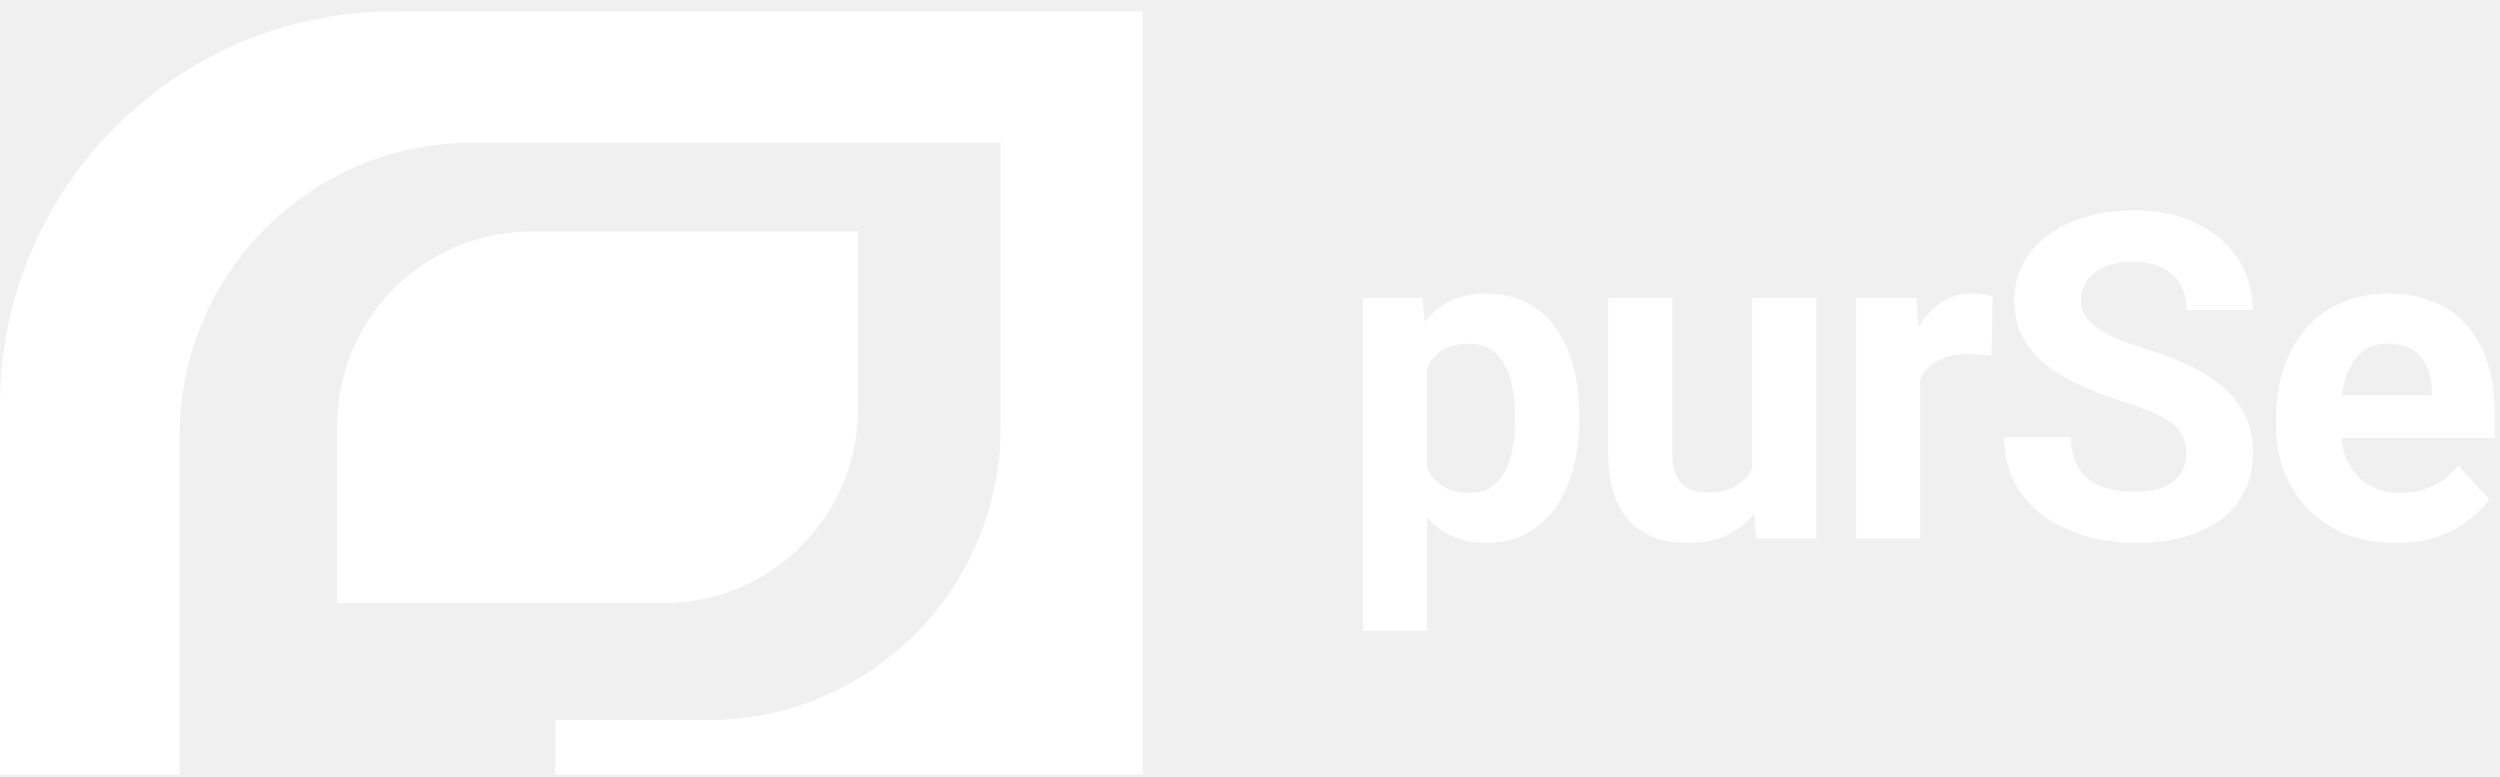
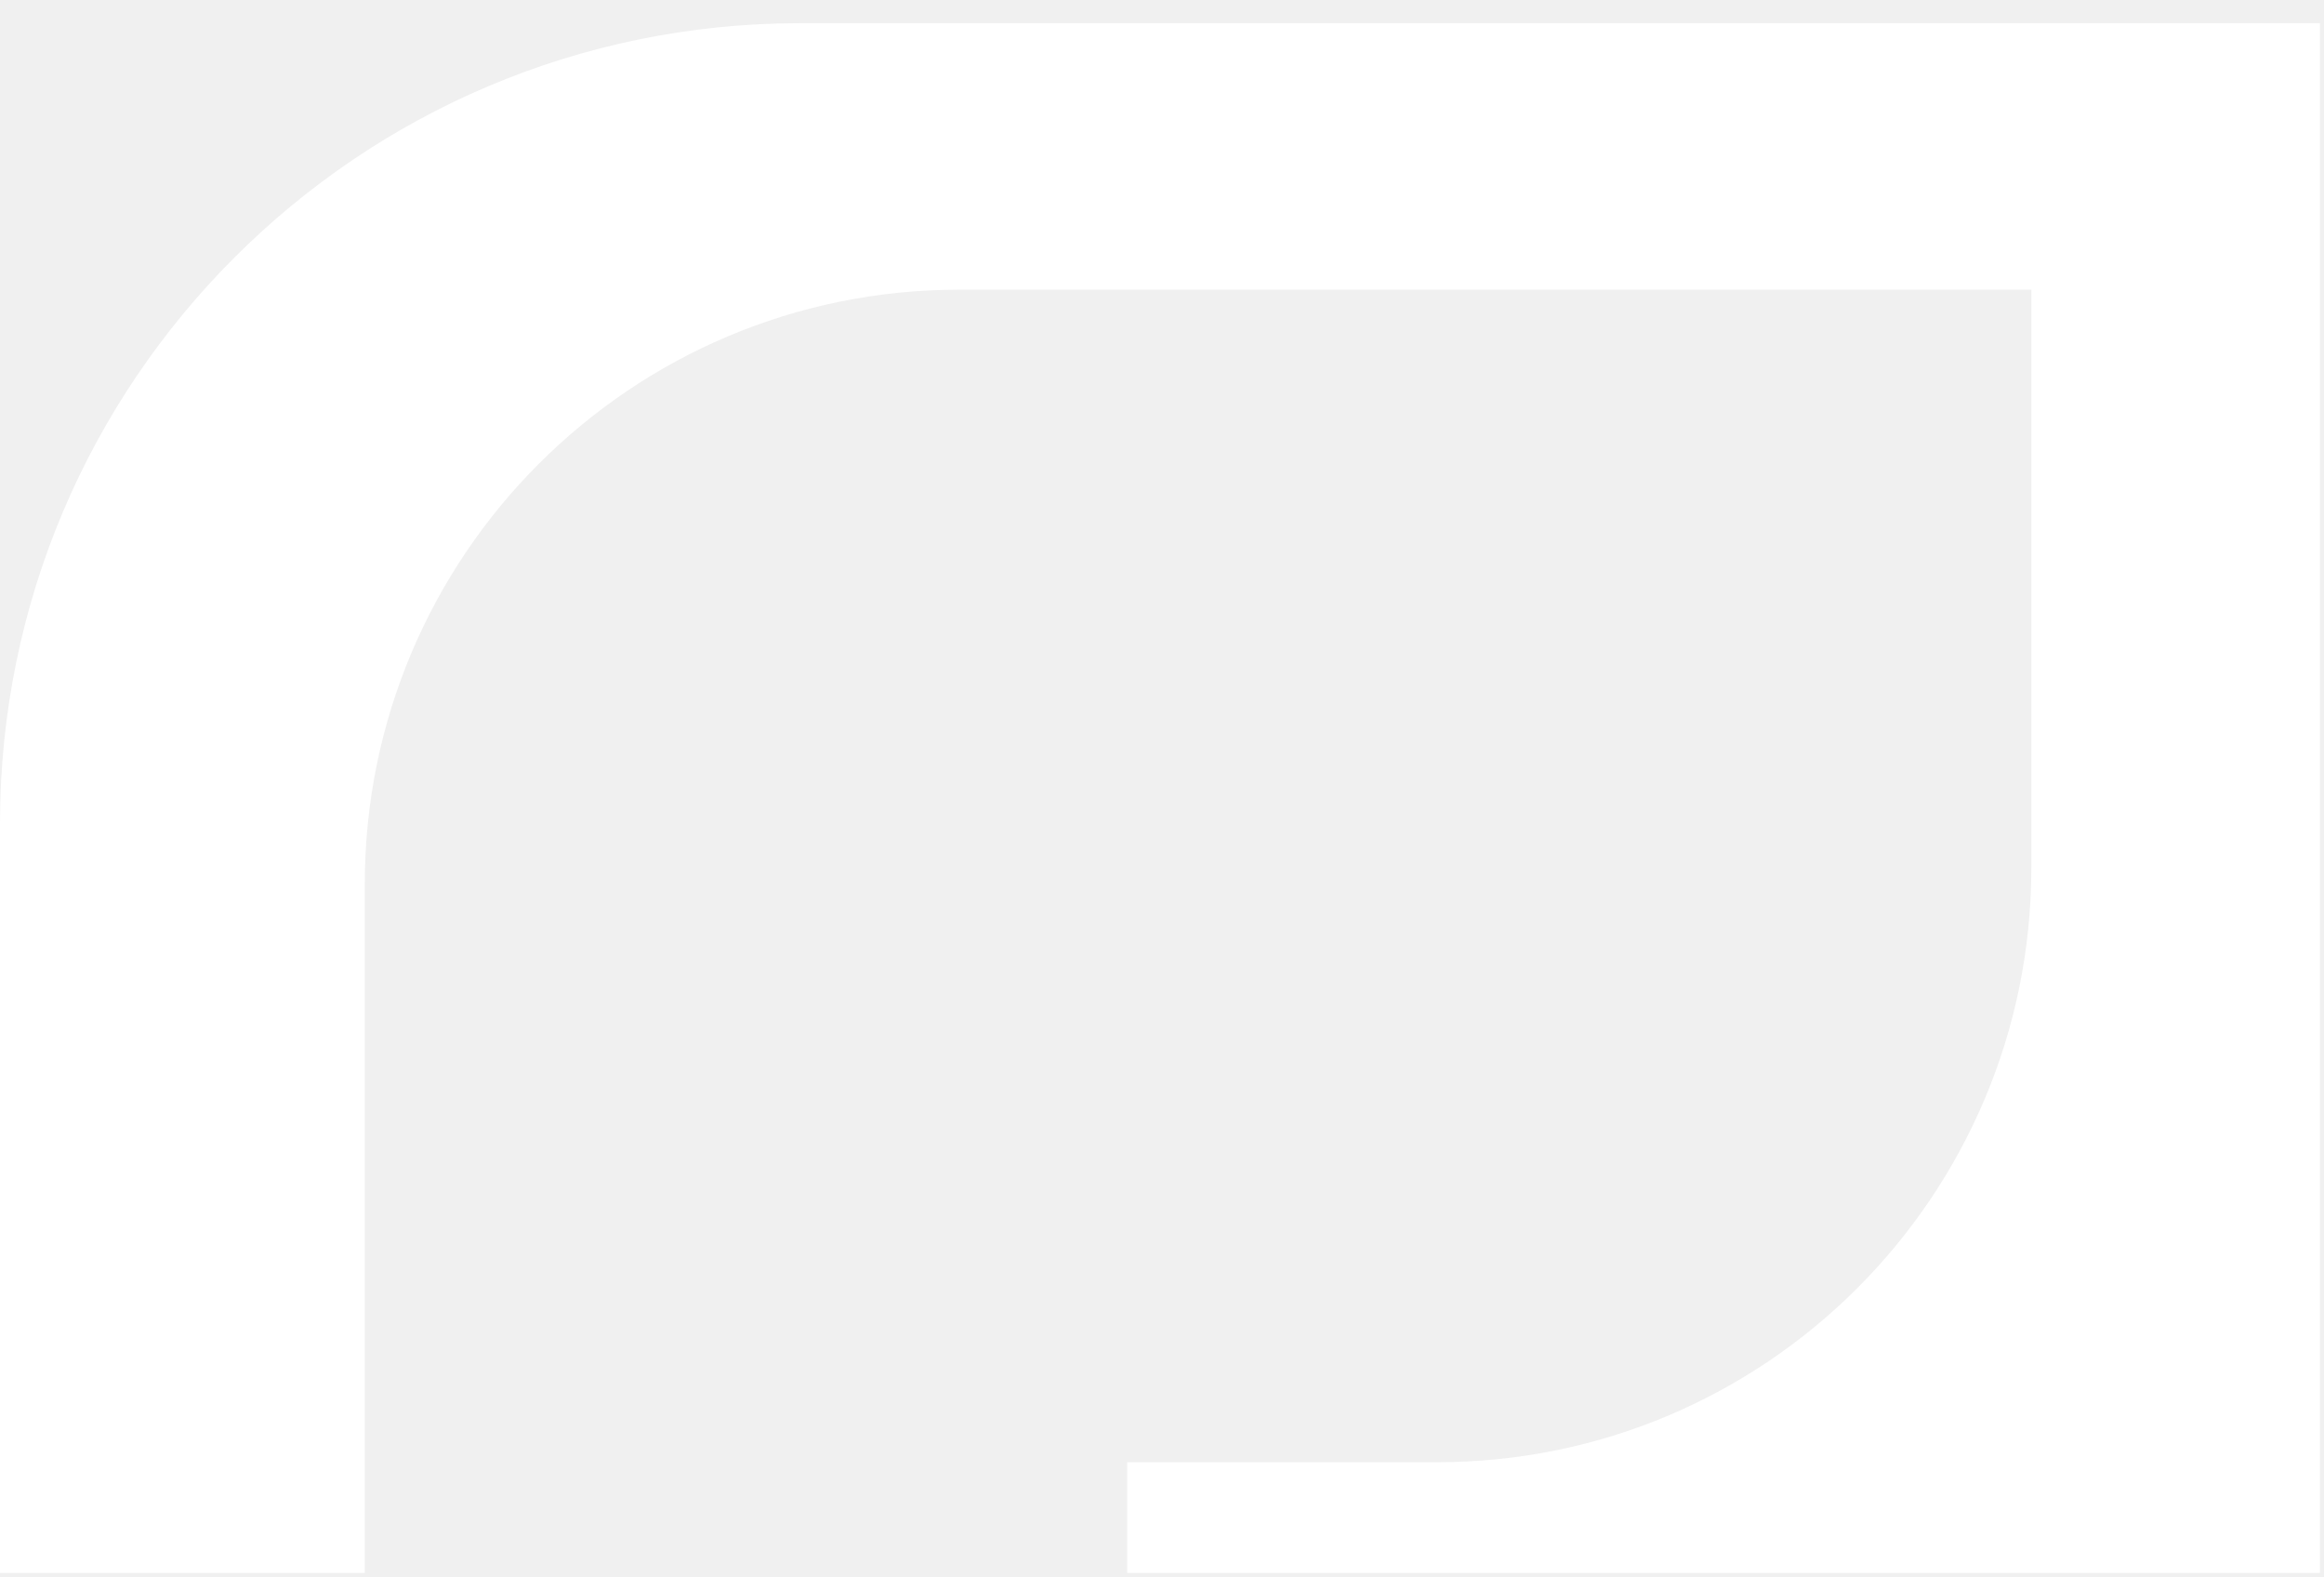
- <svg xmlns="http://www.w3.org/2000/svg" width="190" height="59" viewBox="0 0 190 59" fill="none">
-   <path d="M50.45 45.826H25.624V32.354C25.624 24.221 32.222 17.593 40.385 17.593H65.211V31.065C65.211 39.228 58.613 45.826 50.45 45.826Z" fill="white" />
+ <svg xmlns="http://www.w3.org/2000/svg" width="87" height="59" viewBox="0 0 87 59" fill="none">
  <path d="M86.847 0.868V58.868H42.196V54.725H53.796C66.102 54.725 76.044 44.752 76.044 32.477V10.842H35.905C23.599 10.842 13.656 20.815 13.656 33.09V58.868H0V30.82C0 14.279 13.411 0.868 29.951 0.868H86.847Z" fill="white" />
-   <path d="M108.455 26.159V47.955H103.589V22.645H108.1L108.455 26.159ZM120.028 31.583V31.937C120.028 33.267 119.871 34.5 119.555 35.638C119.251 36.775 118.801 37.767 118.204 38.611C117.607 39.445 116.863 40.098 115.973 40.571C115.095 41.033 114.081 41.264 112.932 41.264C111.817 41.264 110.848 41.039 110.026 40.588C109.204 40.138 108.511 39.507 107.948 38.696C107.396 37.873 106.951 36.922 106.613 35.84C106.275 34.759 106.016 33.599 105.836 32.36V31.431C106.016 30.101 106.275 28.885 106.613 27.781C106.951 26.666 107.396 25.703 107.948 24.892C108.511 24.07 109.198 23.433 110.009 22.983C110.832 22.532 111.795 22.307 112.898 22.307C114.059 22.307 115.078 22.526 115.957 22.966C116.846 23.405 117.59 24.036 118.187 24.858C118.795 25.68 119.251 26.66 119.555 27.798C119.871 28.936 120.028 30.197 120.028 31.583ZM115.146 31.937V31.583C115.146 30.805 115.078 30.09 114.943 29.437C114.819 28.772 114.616 28.192 114.335 27.697C114.064 27.201 113.704 26.818 113.253 26.548C112.814 26.266 112.279 26.125 111.648 26.125C110.984 26.125 110.415 26.232 109.942 26.446C109.48 26.66 109.103 26.97 108.81 27.376C108.517 27.781 108.297 28.265 108.151 28.829C108.004 29.392 107.914 30.028 107.88 30.738V33.086C107.937 33.92 108.094 34.669 108.353 35.334C108.613 35.987 109.012 36.505 109.553 36.888C110.094 37.271 110.803 37.462 111.682 37.462C112.324 37.462 112.865 37.322 113.304 37.04C113.743 36.747 114.098 36.347 114.368 35.84C114.65 35.334 114.847 34.748 114.96 34.083C115.084 33.419 115.146 32.703 115.146 31.937Z" fill="white" />
-   <path d="M133.174 36.55V22.645H138.04V40.926H133.461L133.174 36.55ZM133.715 32.799L135.151 32.765C135.151 33.982 135.01 35.114 134.729 36.161C134.447 37.198 134.025 38.099 133.461 38.865C132.898 39.619 132.189 40.211 131.332 40.639C130.476 41.056 129.468 41.264 128.308 41.264C127.418 41.264 126.596 41.14 125.841 40.892C125.098 40.633 124.456 40.233 123.915 39.693C123.386 39.141 122.969 38.437 122.665 37.581C122.372 36.713 122.226 35.671 122.226 34.455V22.645H127.092V34.489C127.092 35.029 127.154 35.486 127.277 35.857C127.413 36.229 127.598 36.533 127.835 36.77C128.072 37.006 128.348 37.175 128.663 37.276C128.99 37.378 129.35 37.429 129.744 37.429C130.747 37.429 131.535 37.226 132.11 36.82C132.695 36.415 133.107 35.863 133.343 35.164C133.591 34.455 133.715 33.666 133.715 32.799Z" fill="white" />
-   <path d="M145.931 26.632V40.926H141.065V22.645H145.644L145.931 26.632ZM151.439 22.526L151.355 27.038C151.118 27.004 150.831 26.976 150.493 26.953C150.166 26.919 149.868 26.902 149.598 26.902C148.91 26.902 148.313 26.993 147.807 27.173C147.311 27.342 146.894 27.595 146.556 27.933C146.23 28.271 145.982 28.682 145.813 29.166C145.655 29.651 145.565 30.203 145.543 30.822L144.563 30.518C144.563 29.335 144.681 28.248 144.917 27.257C145.154 26.255 145.497 25.382 145.948 24.638C146.41 23.895 146.973 23.321 147.638 22.915C148.302 22.51 149.062 22.307 149.919 22.307C150.189 22.307 150.465 22.329 150.746 22.374C151.028 22.408 151.259 22.459 151.439 22.526Z" fill="white" />
-   <path d="M166.156 34.489C166.156 34.049 166.088 33.655 165.953 33.306C165.829 32.946 165.593 32.619 165.244 32.326C164.895 32.022 164.405 31.723 163.774 31.431C163.143 31.138 162.326 30.834 161.324 30.518C160.209 30.158 159.15 29.752 158.147 29.302C157.156 28.851 156.278 28.327 155.512 27.73C154.757 27.122 154.16 26.418 153.721 25.618C153.293 24.819 153.079 23.889 153.079 22.831C153.079 21.806 153.304 20.876 153.755 20.043C154.205 19.198 154.836 18.477 155.647 17.88C156.458 17.272 157.415 16.804 158.519 16.478C159.634 16.151 160.856 15.988 162.186 15.988C163.999 15.988 165.582 16.314 166.933 16.968C168.285 17.621 169.332 18.517 170.076 19.654C170.831 20.792 171.208 22.093 171.208 23.557H166.173C166.173 22.836 166.021 22.206 165.717 21.665C165.424 21.113 164.973 20.679 164.365 20.364C163.768 20.048 163.013 19.891 162.101 19.891C161.222 19.891 160.49 20.026 159.905 20.296C159.319 20.555 158.88 20.91 158.587 21.361C158.294 21.8 158.147 22.296 158.147 22.848C158.147 23.264 158.249 23.642 158.452 23.98C158.666 24.317 158.981 24.633 159.398 24.926C159.815 25.218 160.327 25.494 160.935 25.754C161.544 26.013 162.248 26.266 163.047 26.514C164.388 26.919 165.565 27.376 166.578 27.882C167.603 28.389 168.46 28.958 169.147 29.589C169.834 30.22 170.352 30.935 170.701 31.735C171.05 32.534 171.225 33.441 171.225 34.455C171.225 35.525 171.016 36.482 170.6 37.327C170.183 38.172 169.58 38.887 168.792 39.473C168.003 40.059 167.063 40.504 165.97 40.808C164.878 41.112 163.655 41.264 162.304 41.264C161.087 41.264 159.888 41.106 158.705 40.791C157.522 40.464 156.447 39.974 155.478 39.321C154.52 38.668 153.755 37.834 153.18 36.82C152.606 35.807 152.318 34.607 152.318 33.221H157.404C157.404 33.987 157.522 34.635 157.759 35.164C157.995 35.694 158.328 36.122 158.756 36.449C159.195 36.775 159.713 37.012 160.31 37.158C160.918 37.305 161.583 37.378 162.304 37.378C163.182 37.378 163.903 37.254 164.466 37.006C165.041 36.758 165.463 36.415 165.734 35.975C166.015 35.536 166.156 35.041 166.156 34.489Z" fill="white" />
-   <path d="M182.089 41.264C180.67 41.264 179.397 41.039 178.271 40.588C177.145 40.126 176.187 39.49 175.399 38.679C174.622 37.868 174.025 36.927 173.608 35.857C173.191 34.776 172.983 33.627 172.983 32.41V31.735C172.983 30.349 173.18 29.082 173.574 27.933C173.968 26.784 174.531 25.787 175.264 24.943C176.007 24.098 176.908 23.45 177.967 23C179.026 22.538 180.22 22.307 181.549 22.307C182.844 22.307 183.993 22.521 184.996 22.949C185.998 23.377 186.837 23.985 187.513 24.774C188.2 25.562 188.718 26.508 189.067 27.612C189.417 28.705 189.591 29.921 189.591 31.262V33.289H175.061V30.045H184.81V29.673C184.81 28.998 184.686 28.395 184.438 27.866C184.201 27.325 183.841 26.897 183.357 26.581C182.872 26.266 182.253 26.108 181.498 26.108C180.856 26.108 180.304 26.249 179.842 26.531C179.381 26.812 179.003 27.207 178.71 27.713C178.429 28.22 178.215 28.817 178.068 29.504C177.933 30.18 177.866 30.924 177.866 31.735V32.41C177.866 33.143 177.967 33.819 178.17 34.438C178.384 35.057 178.682 35.593 179.065 36.043C179.459 36.494 179.932 36.843 180.484 37.091C181.048 37.339 181.684 37.462 182.394 37.462C183.272 37.462 184.089 37.293 184.844 36.956C185.609 36.606 186.268 36.083 186.82 35.384L189.186 37.952C188.803 38.504 188.279 39.034 187.614 39.541C186.961 40.047 186.173 40.464 185.249 40.791C184.325 41.106 183.272 41.264 182.089 41.264Z" fill="white" />
</svg>
